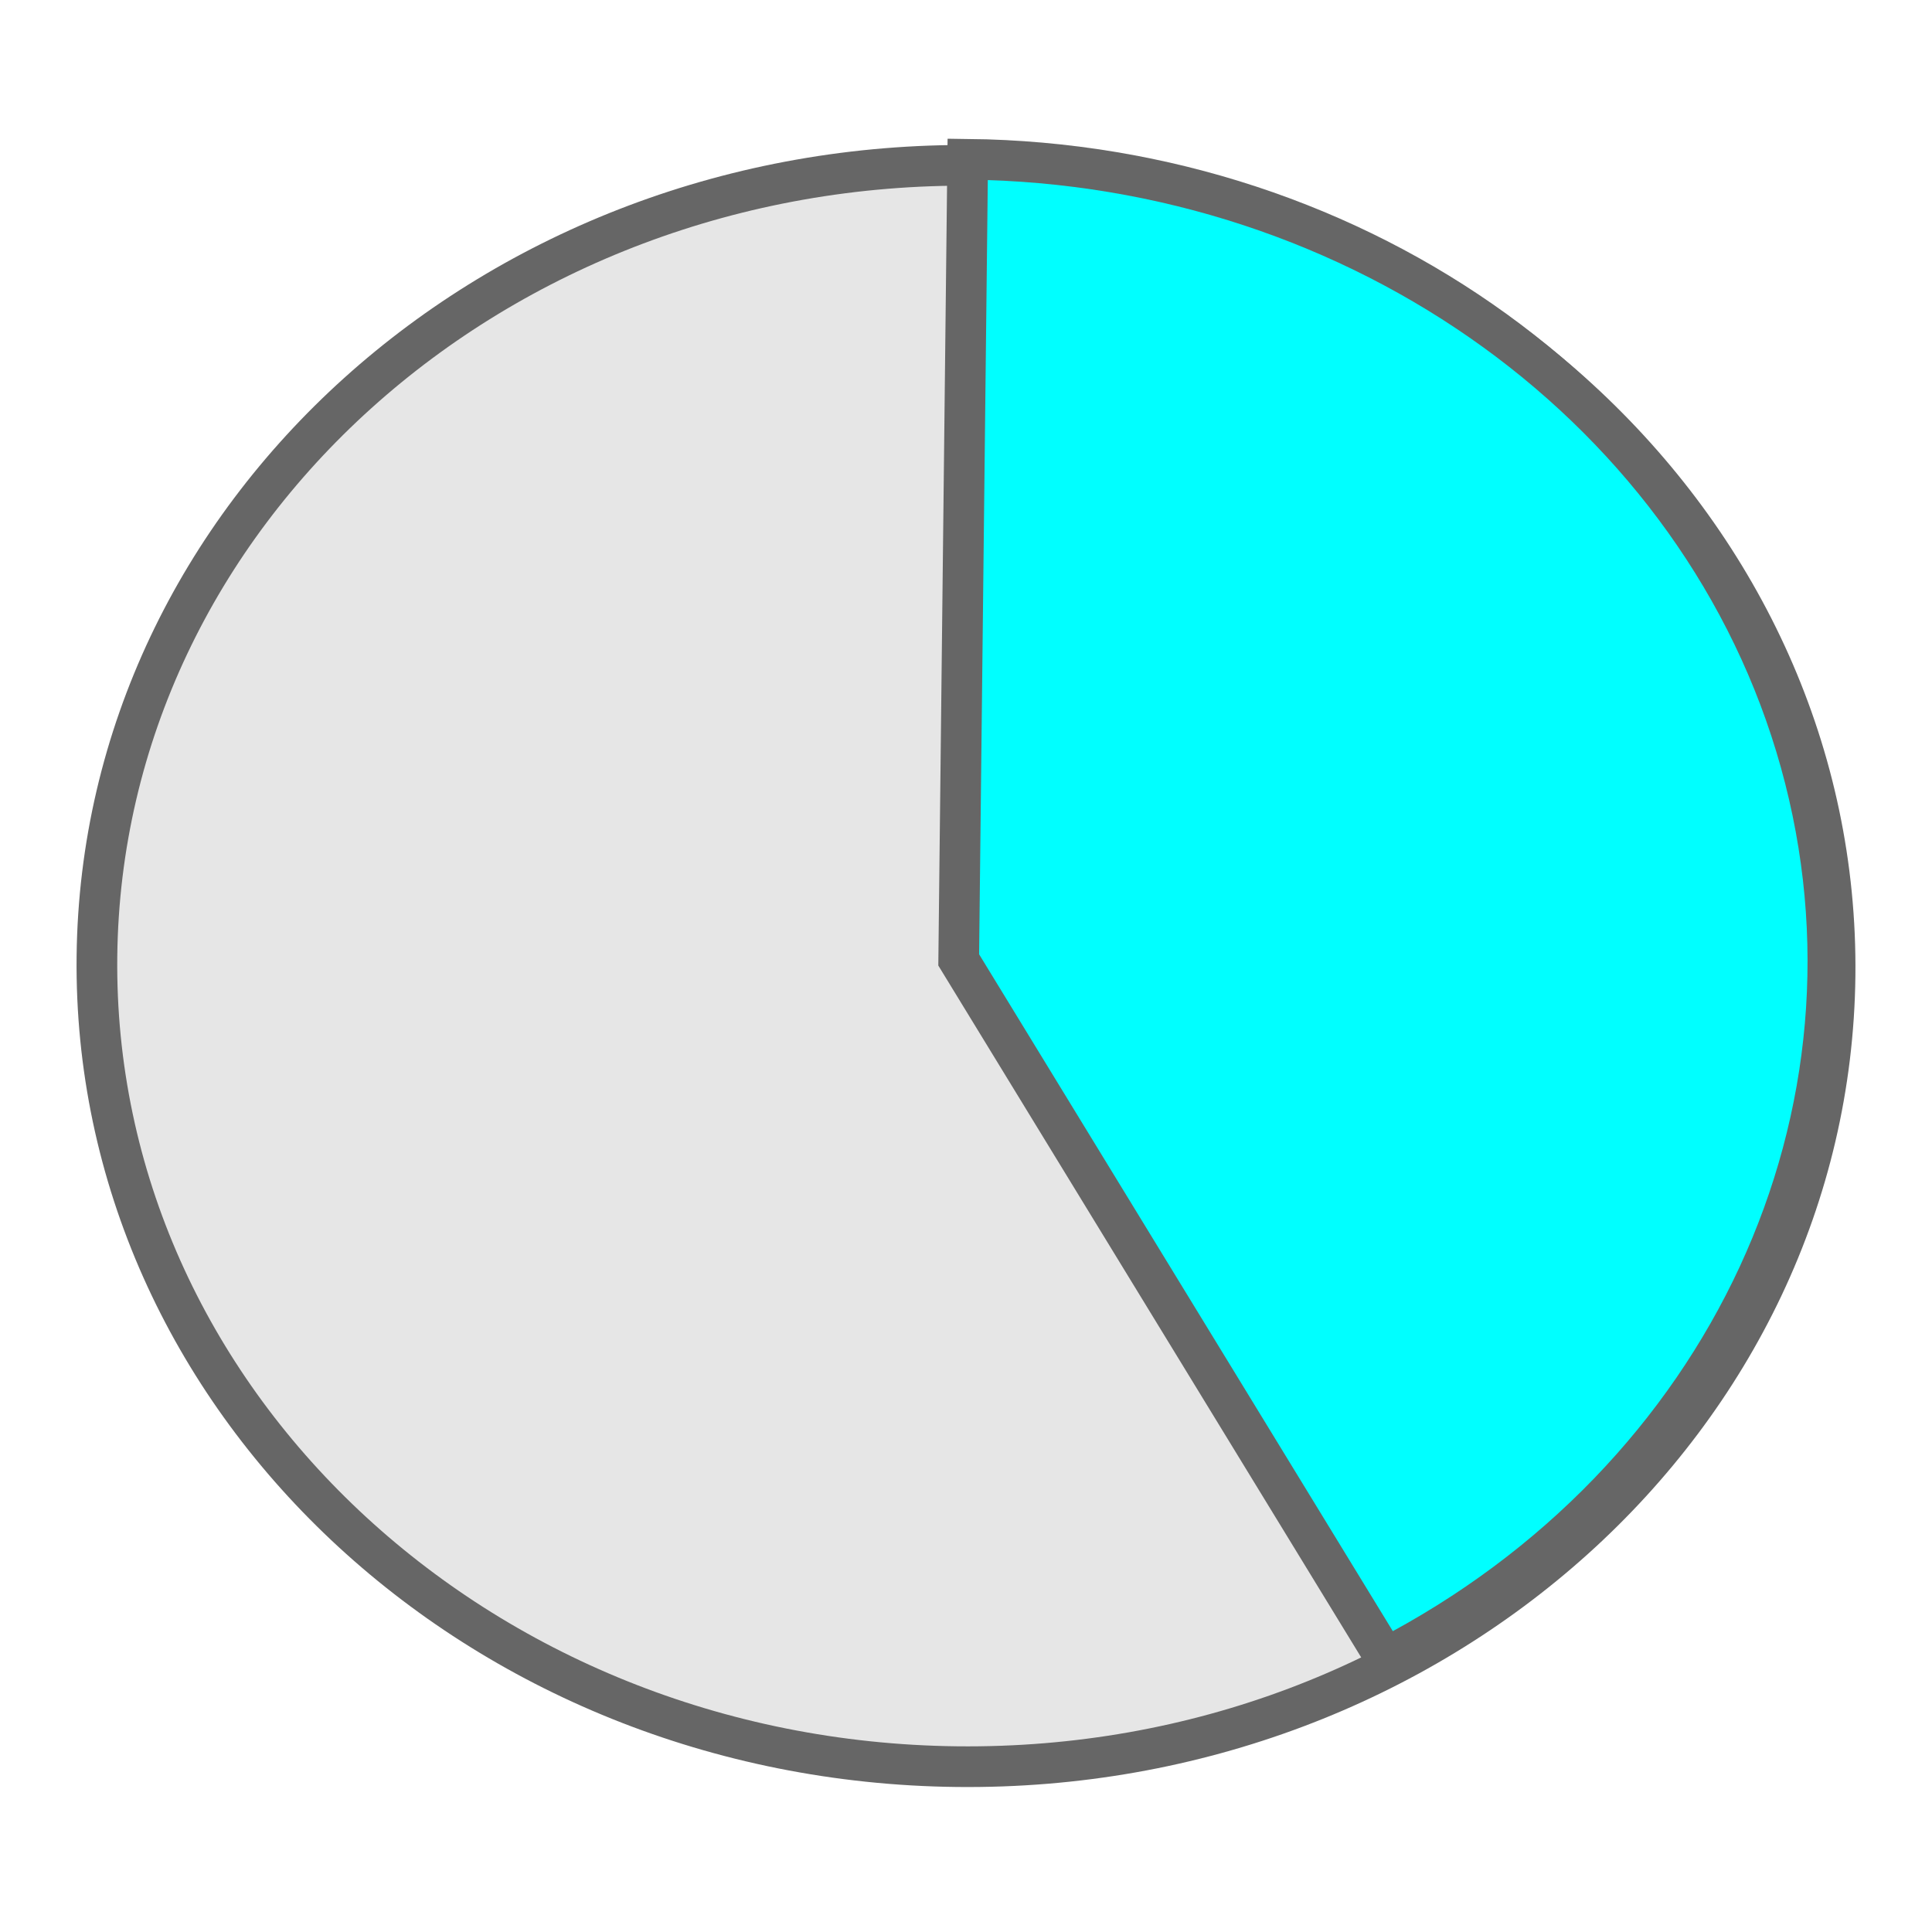
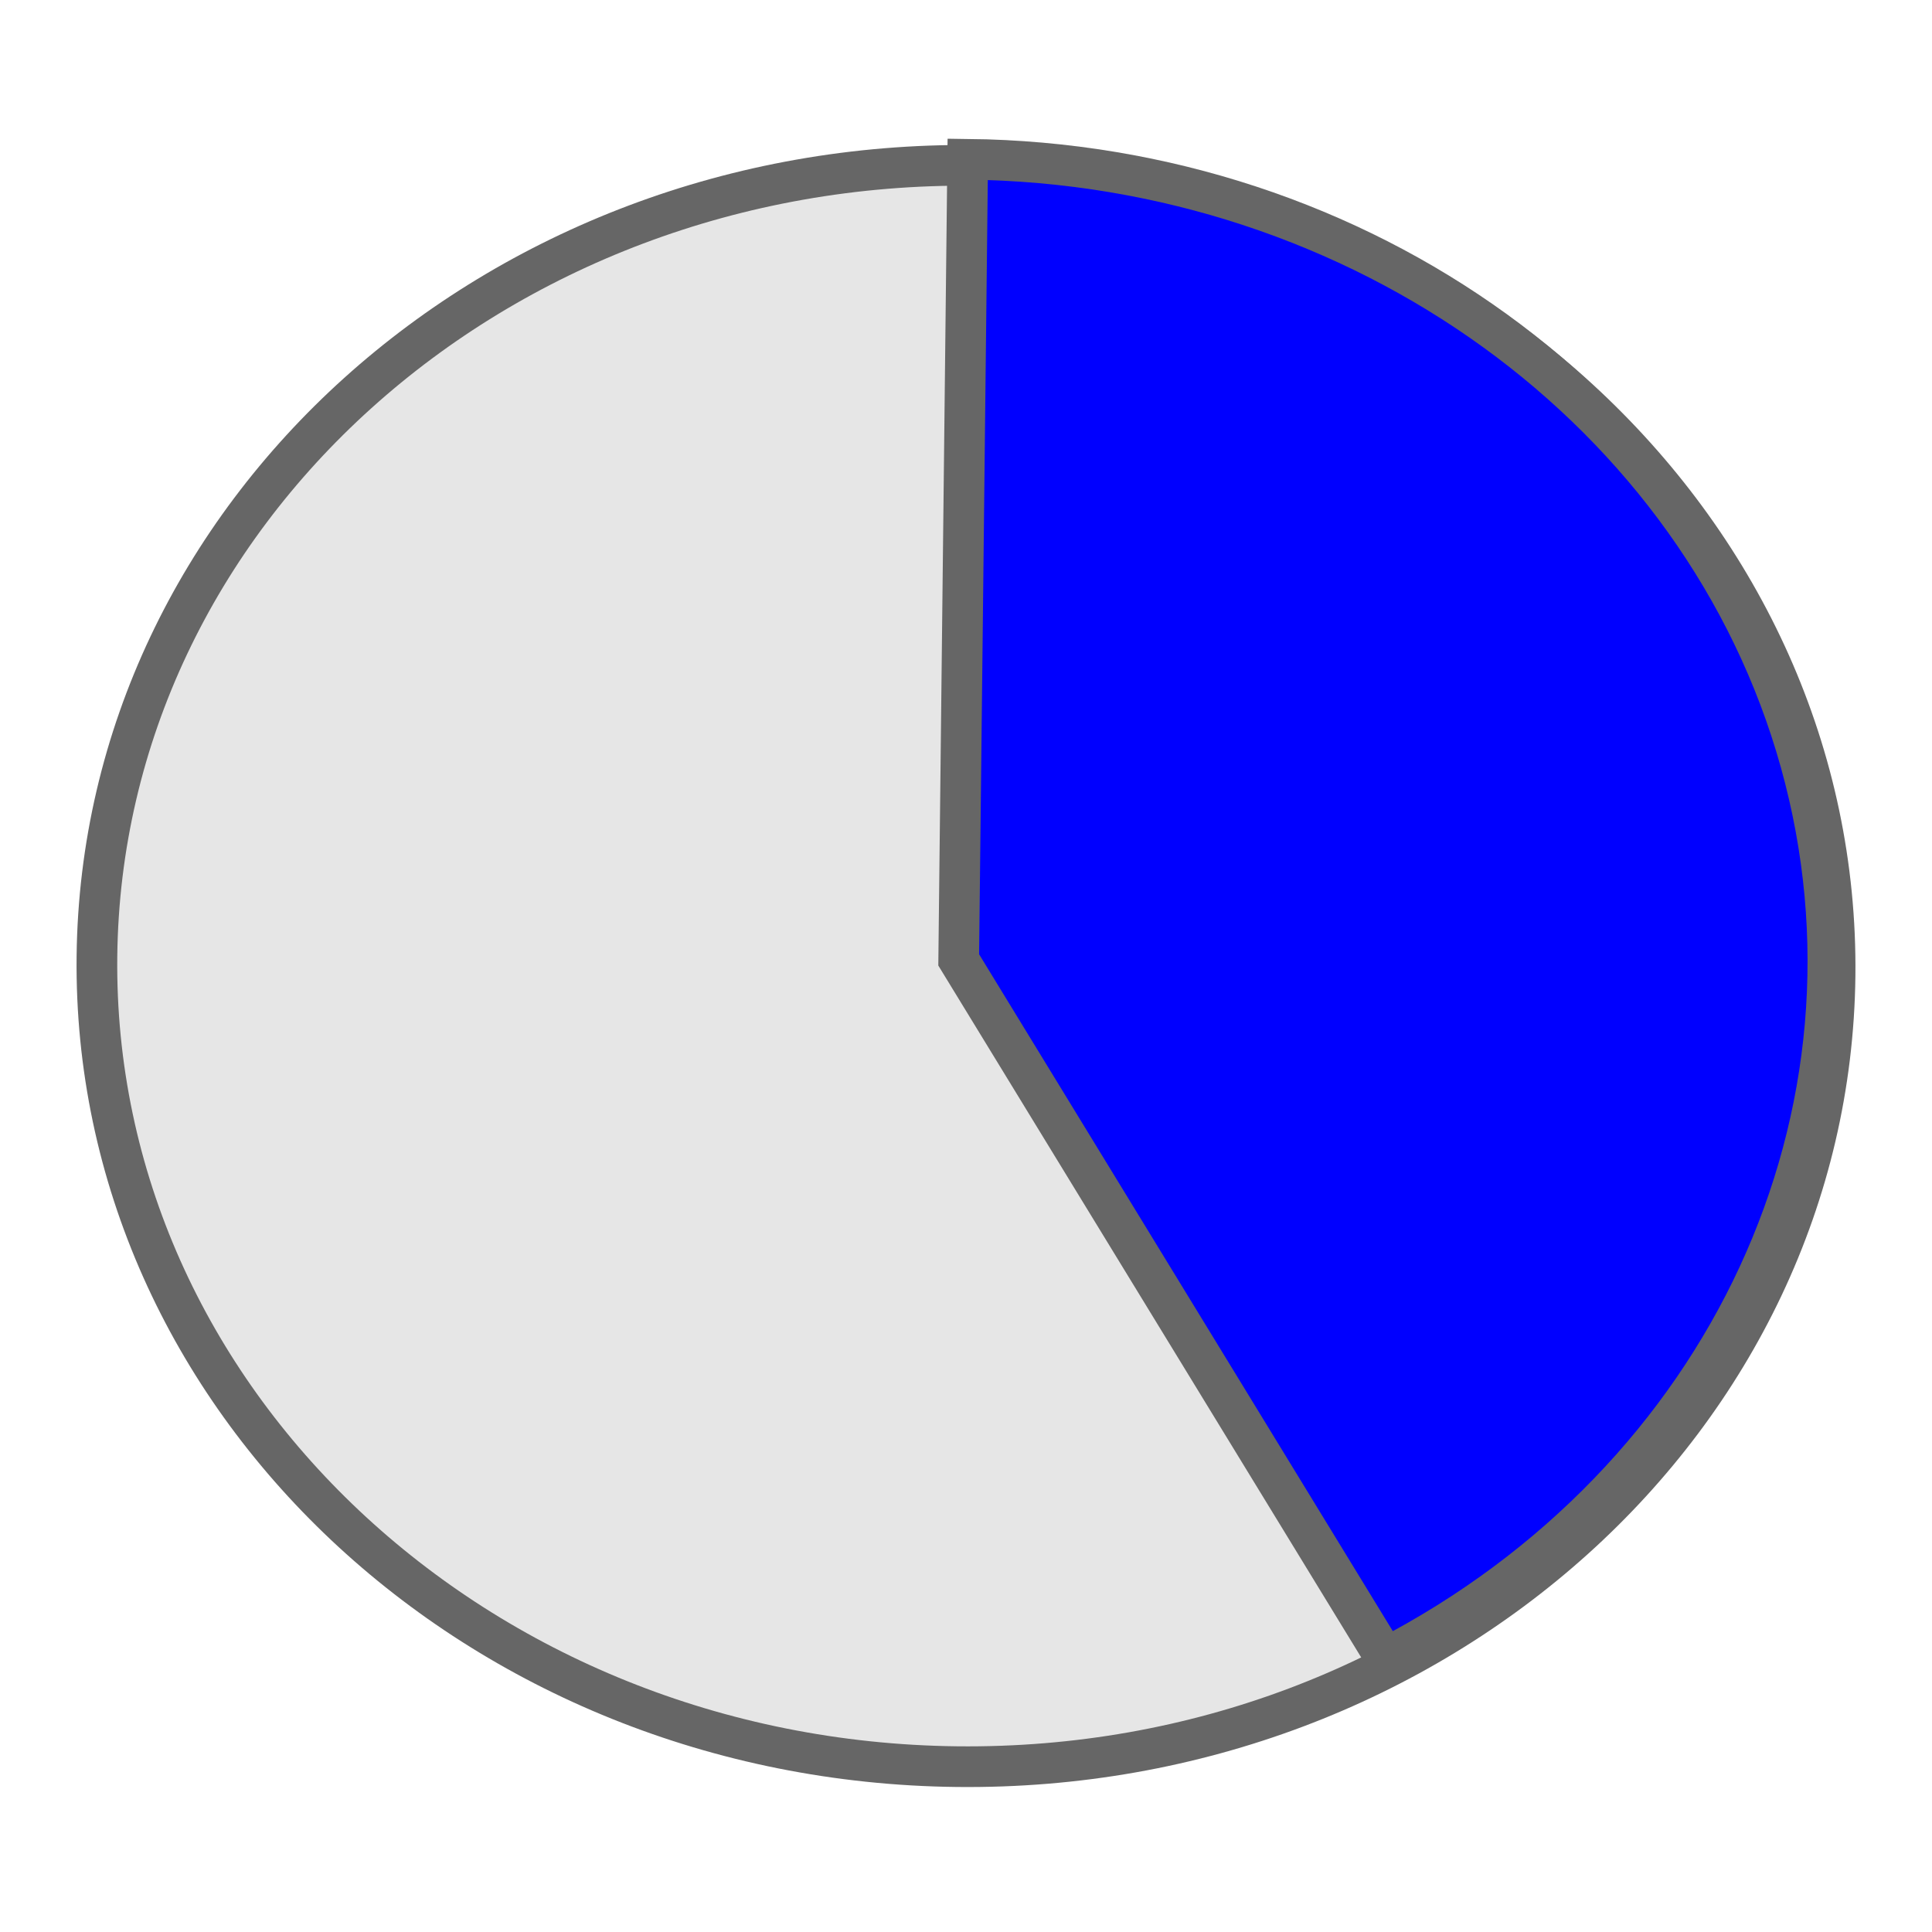
<svg xmlns="http://www.w3.org/2000/svg" xmlns:xlink="http://www.w3.org/1999/xlink" version="1.1" viewBox="0 0 95 95" id="svg2" width="95" height="95">
  <defs id="defs3">
    <linearGradient id="linearGradient3579">
      <stop offset="0" style="stop-color:#ffffff" id="stop3581" />
      <stop offset="1" style="stop-color:#ffffff;stop-opacity:0" id="stop3583" />
    </linearGradient>
    <linearGradient x1="-19.04" x2="15.224" gradientTransform="matrix(1.230101,-0.1276238,0.07839553,0.7556138,-12.20601,-2.0412)" y1="52.714" gradientUnits="userSpaceOnUse" xlink:href="#linearGradient3579" y2="111.34" id="linearGradient10462" />
    <linearGradient x1="71.088" x2="97.343" gradientTransform="matrix(0.5859334,-0.06079165,0.1645821,1.586307,-12.20601,-2.0412)" y1="-6.621" gradientUnits="userSpaceOnUse" xlink:href="#linearGradient3579" y2="37.164" id="linearGradient10464" />
    <linearGradient x1="95.225" x2="156.68" gradientTransform="matrix(0.5651813,0,0,1.662298,-12.20601,-2.0412)" y1="4.425" gradientUnits="userSpaceOnUse" xlink:href="#linearGradient3579" y2="20.793" id="linearGradient10466" />
    <radialGradient gradientUnits="userSpaceOnUse" gradientTransform="matrix(0.69765,0,0,0.29961,14.507,18.89)" r="7.906" cy="45.867" cx="22.902" id="radialGradient3800">
      <stop offset="0" id="stop3197" />
      <stop offset="1" style="stop-opacity:0" id="stop3199" />
    </radialGradient>
    <radialGradient gradientUnits="userSpaceOnUse" gradientTransform="matrix(0.66498,0,-0.10886,0.63739,11.938,5.262601)" fy="38.175" fx="14.638" r="5.739" cy="41.059" cx="17.059" id="radialGradient3793">
      <stop offset="0" style="stop-color:#aaa" id="stop3877" />
      <stop offset="1" style="stop-color:#4d4d4d" id="stop3879" />
    </radialGradient>
    <radialGradient gradientUnits="userSpaceOnUse" gradientTransform="matrix(0.66333,0,-0.10859,0.6358,23.997,3.4975)" fy="38.981" fx="14.109" r="5.739" cy="41.059" cx="17.059" id="radialGradient3790">
      <stop offset="0" style="stop-color:#aaa" id="stop3871" />
      <stop offset="1" style="stop-color:#4d4d4d" id="stop3873" />
    </radialGradient>
    <linearGradient gradientUnits="userSpaceOnUse" gradientTransform="matrix(0.22147,0,0,0.22311,16.032,-16.079)" y2="119.86" y1="144.12" x2="25.4" x1="28.739" id="linearGradient3787">
      <stop offset="0" style="stop-color:#fff" id="stop3239" />
      <stop offset="1" style="stop-color:#fff;stop-opacity:.379" id="stop3241" />
    </linearGradient>
    <linearGradient gradientUnits="userSpaceOnUse" gradientTransform="matrix(0.44563,0,0,0.22311,22.716,-17.657)" y2="125.39" y1="144.12" x2="26.257" x1="28.739" id="linearGradient3784">
      <stop offset="0" style="stop-color:#fff" id="stop3245" />
      <stop offset="1" style="stop-color:#fff;stop-opacity:.379" id="stop3247" />
    </linearGradient>
    <linearGradient x1="382.34" y1="489.14" gradientTransform="matrix(20.1192,-3.559157,3.994884,17.92478,-9282.393,-5000.953)" x2="490.53" gradientUnits="userSpaceOnUse" y2="333.89" id="linearGradient3019">
      <stop offset="0" style="stop-color:#000000;stop-opacity:.826" id="stop3015" />
      <stop offset="1" style="stop-color:#000000" id="stop3017" />
    </linearGradient>
  </defs>
  <ellipse style="opacity:1;fill:#e6e6e6;fill-opacity:1;fill-rule:nonzero;stroke:#666666;stroke-width:2;stroke-linecap:butt;stroke-linejoin:miter;stroke-miterlimit:4;stroke-dasharray:none;stroke-dashoffset:0;stroke-opacity:1" id="path843-6-5-3" transform="matrix(0.01121855,-0.9999371,0.9999379,0.01114801,0,0)" cx="-46.968" cy="48.03" rx="39.371" ry="42.736" />
  <path id="path2704" d="m 62.771,69.618 c 0,2.483 -4.697,4.495 -10.491,4.495 -5.794,0 -10.491,-2.013 -10.491,-4.495 0,-2.483 4.697,-4.495 10.491,-4.495 5.794,0 10.491,2.013 10.491,4.495 z" style="opacity:0.3;fill:url(#radialGradient3800);stroke-width:1" />
  <path id="path2947" d="m 57.201,57.855 0.113,-21.571 c 1.191,-0.106 0.183,-0.017 1.788,-0.176 0.022,4.029 9.13e-4,7.374 9.13e-4,22.59 0,0.113 -0.664,-0.687 -1.902,-0.844 z" style="opacity:0.3;fill:url(#linearGradient3784);fill-rule:evenodd;stroke-width:1" />
-   <path style="opacity:1;fill:#00ffff;fill-opacity:1;fill-rule:nonzero;stroke:#666666;stroke-width:2;stroke-linecap:butt;stroke-linejoin:miter;stroke-miterlimit:4;stroke-dasharray:none;stroke-dashoffset:0;stroke-opacity:1" id="path843-6-5" d="M -7.301,47.668 A 39.371,42.736 0 0 1 -36.482,88.948 39.371,42.736 0 0 1 -80.768,69.036 l 34.096,-21.368 z" transform="matrix(0.01121855,-0.9999371,0.9999379,0.01114801,0,0)" />
+   <path style="opacity:1;fill:#0000ff;fill-opacity:1;fill-rule:nonzero;stroke:#666666;stroke-width:2;stroke-linecap:butt;stroke-linejoin:miter;stroke-miterlimit:4;stroke-dasharray:none;stroke-dashoffset:0;stroke-opacity:1" id="path843-6-5" d="M -7.301,47.668 A 39.371,42.736 0 0 1 -36.482,88.948 39.371,42.736 0 0 1 -80.768,69.036 l 34.096,-21.368 z" transform="matrix(0.01121855,-0.9999371,0.9999379,0.01114801,0,0)" />
</svg>
